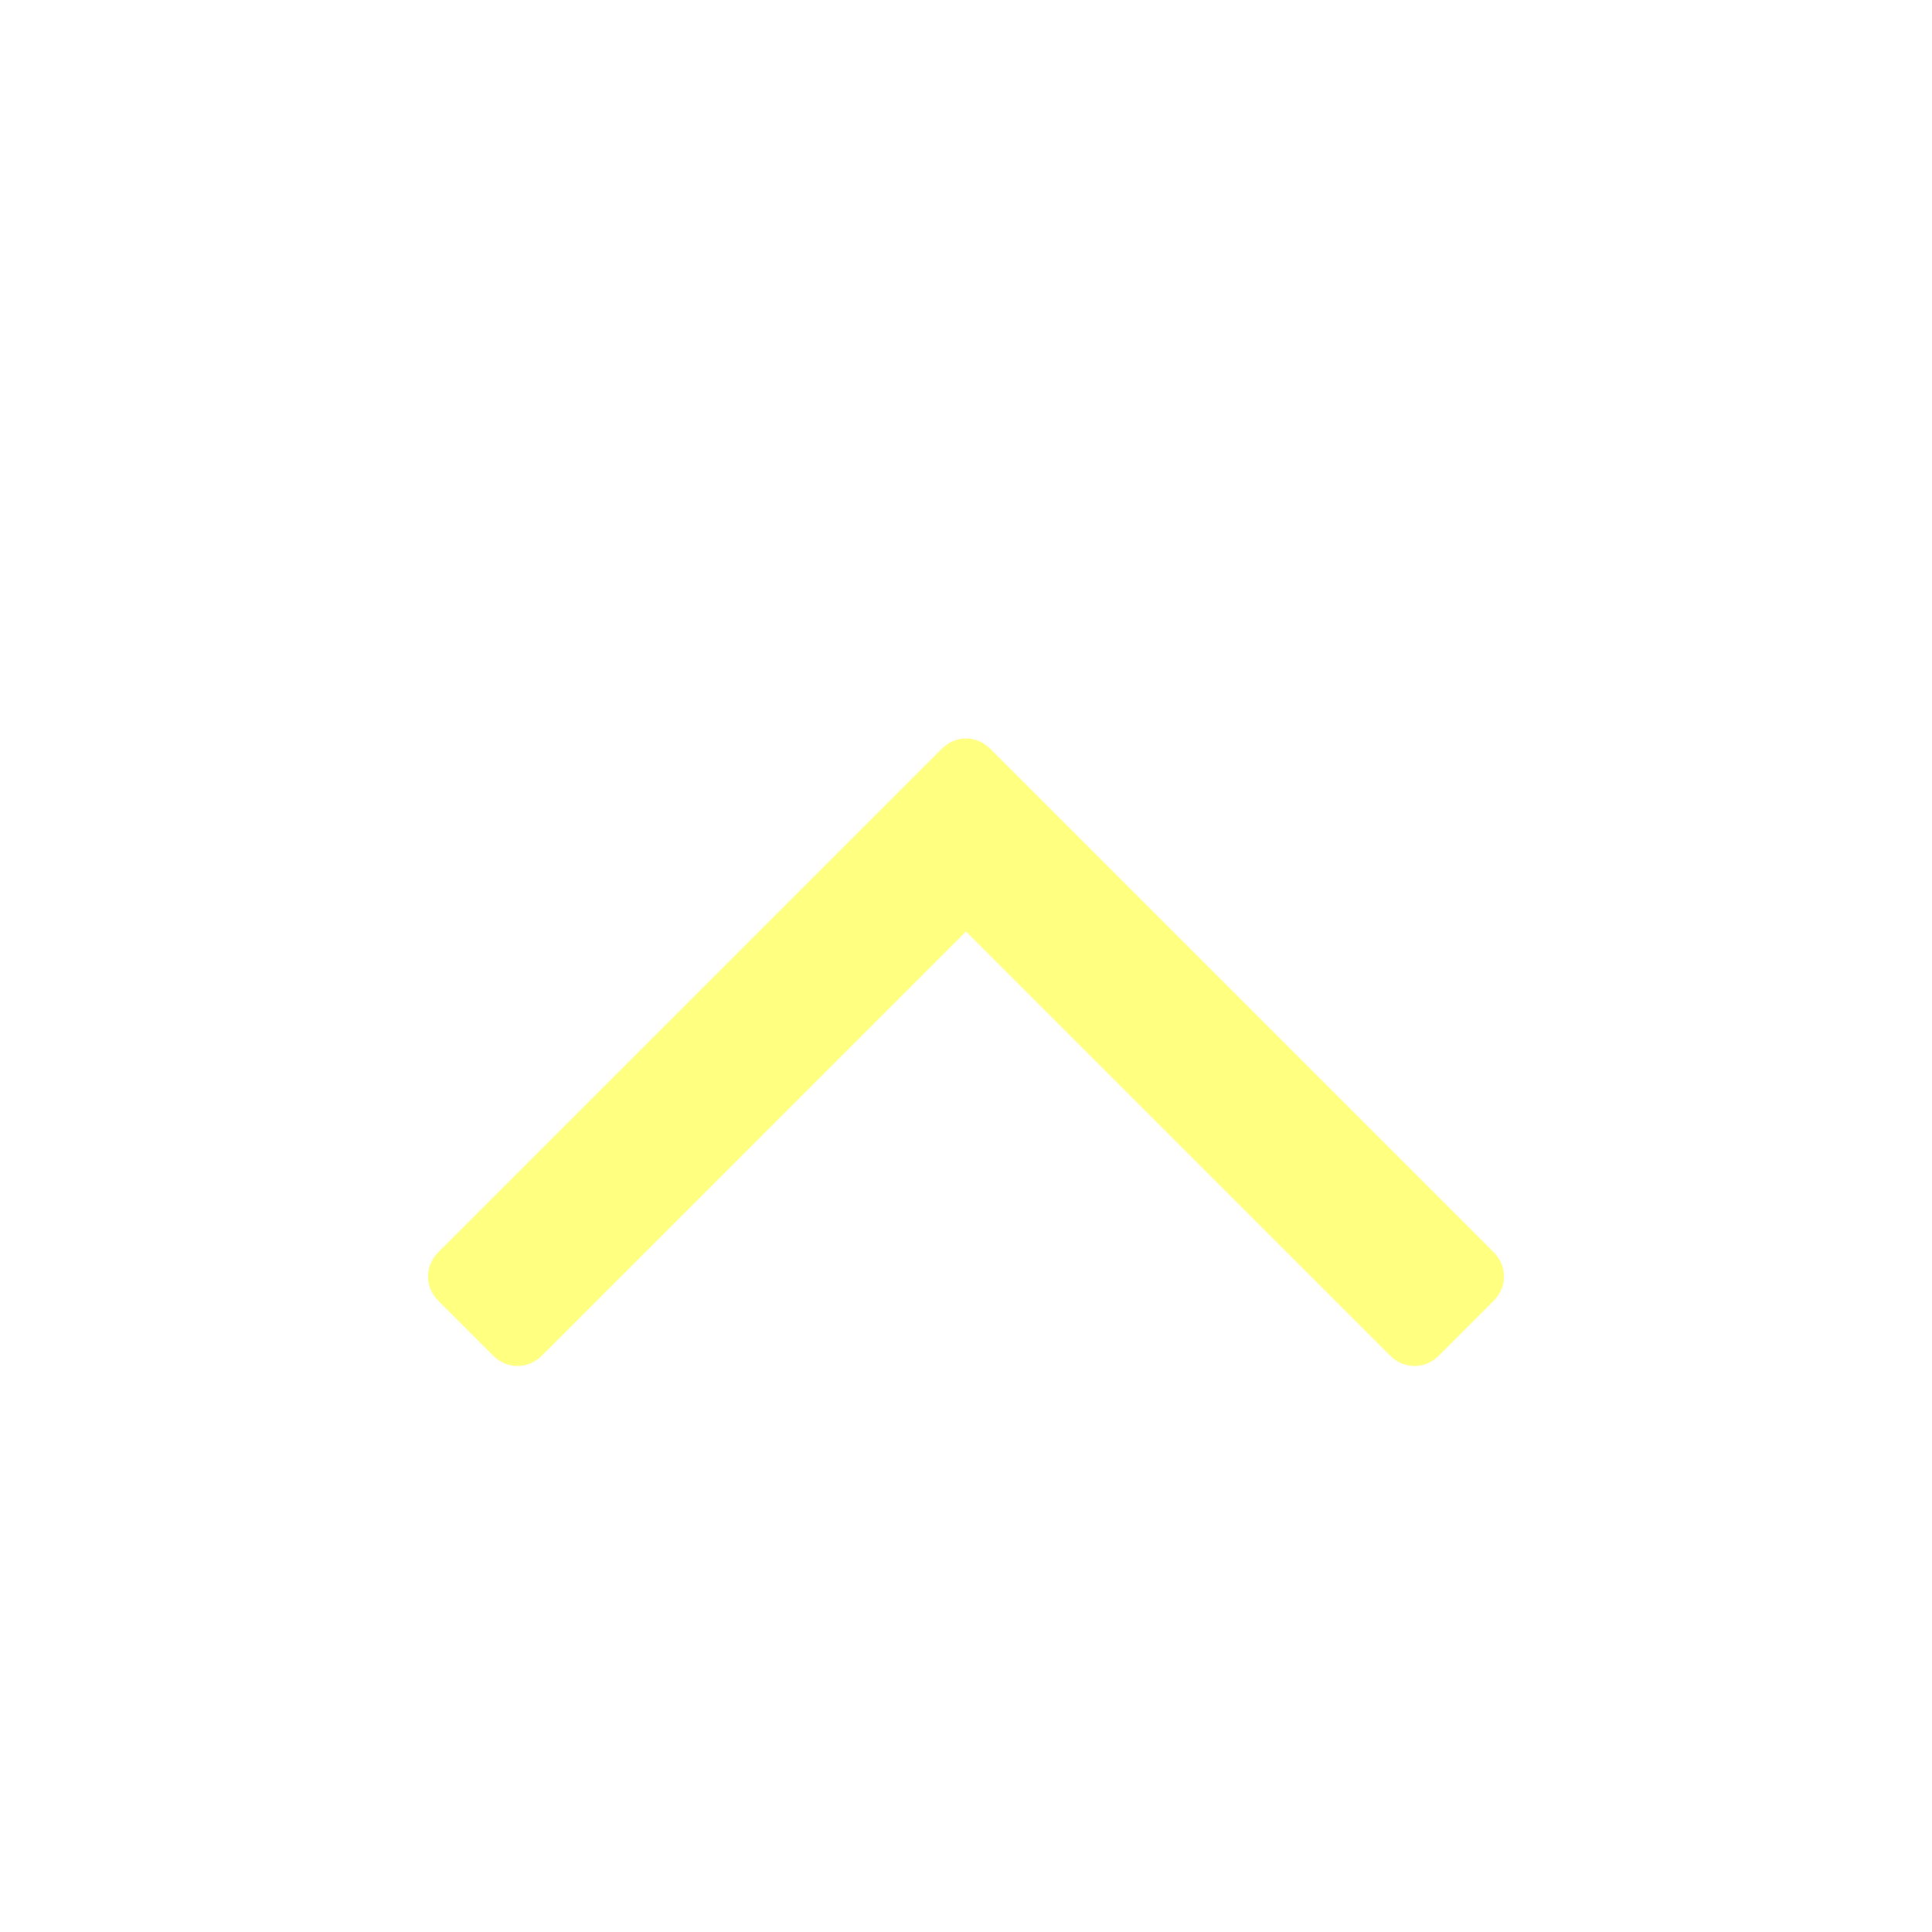
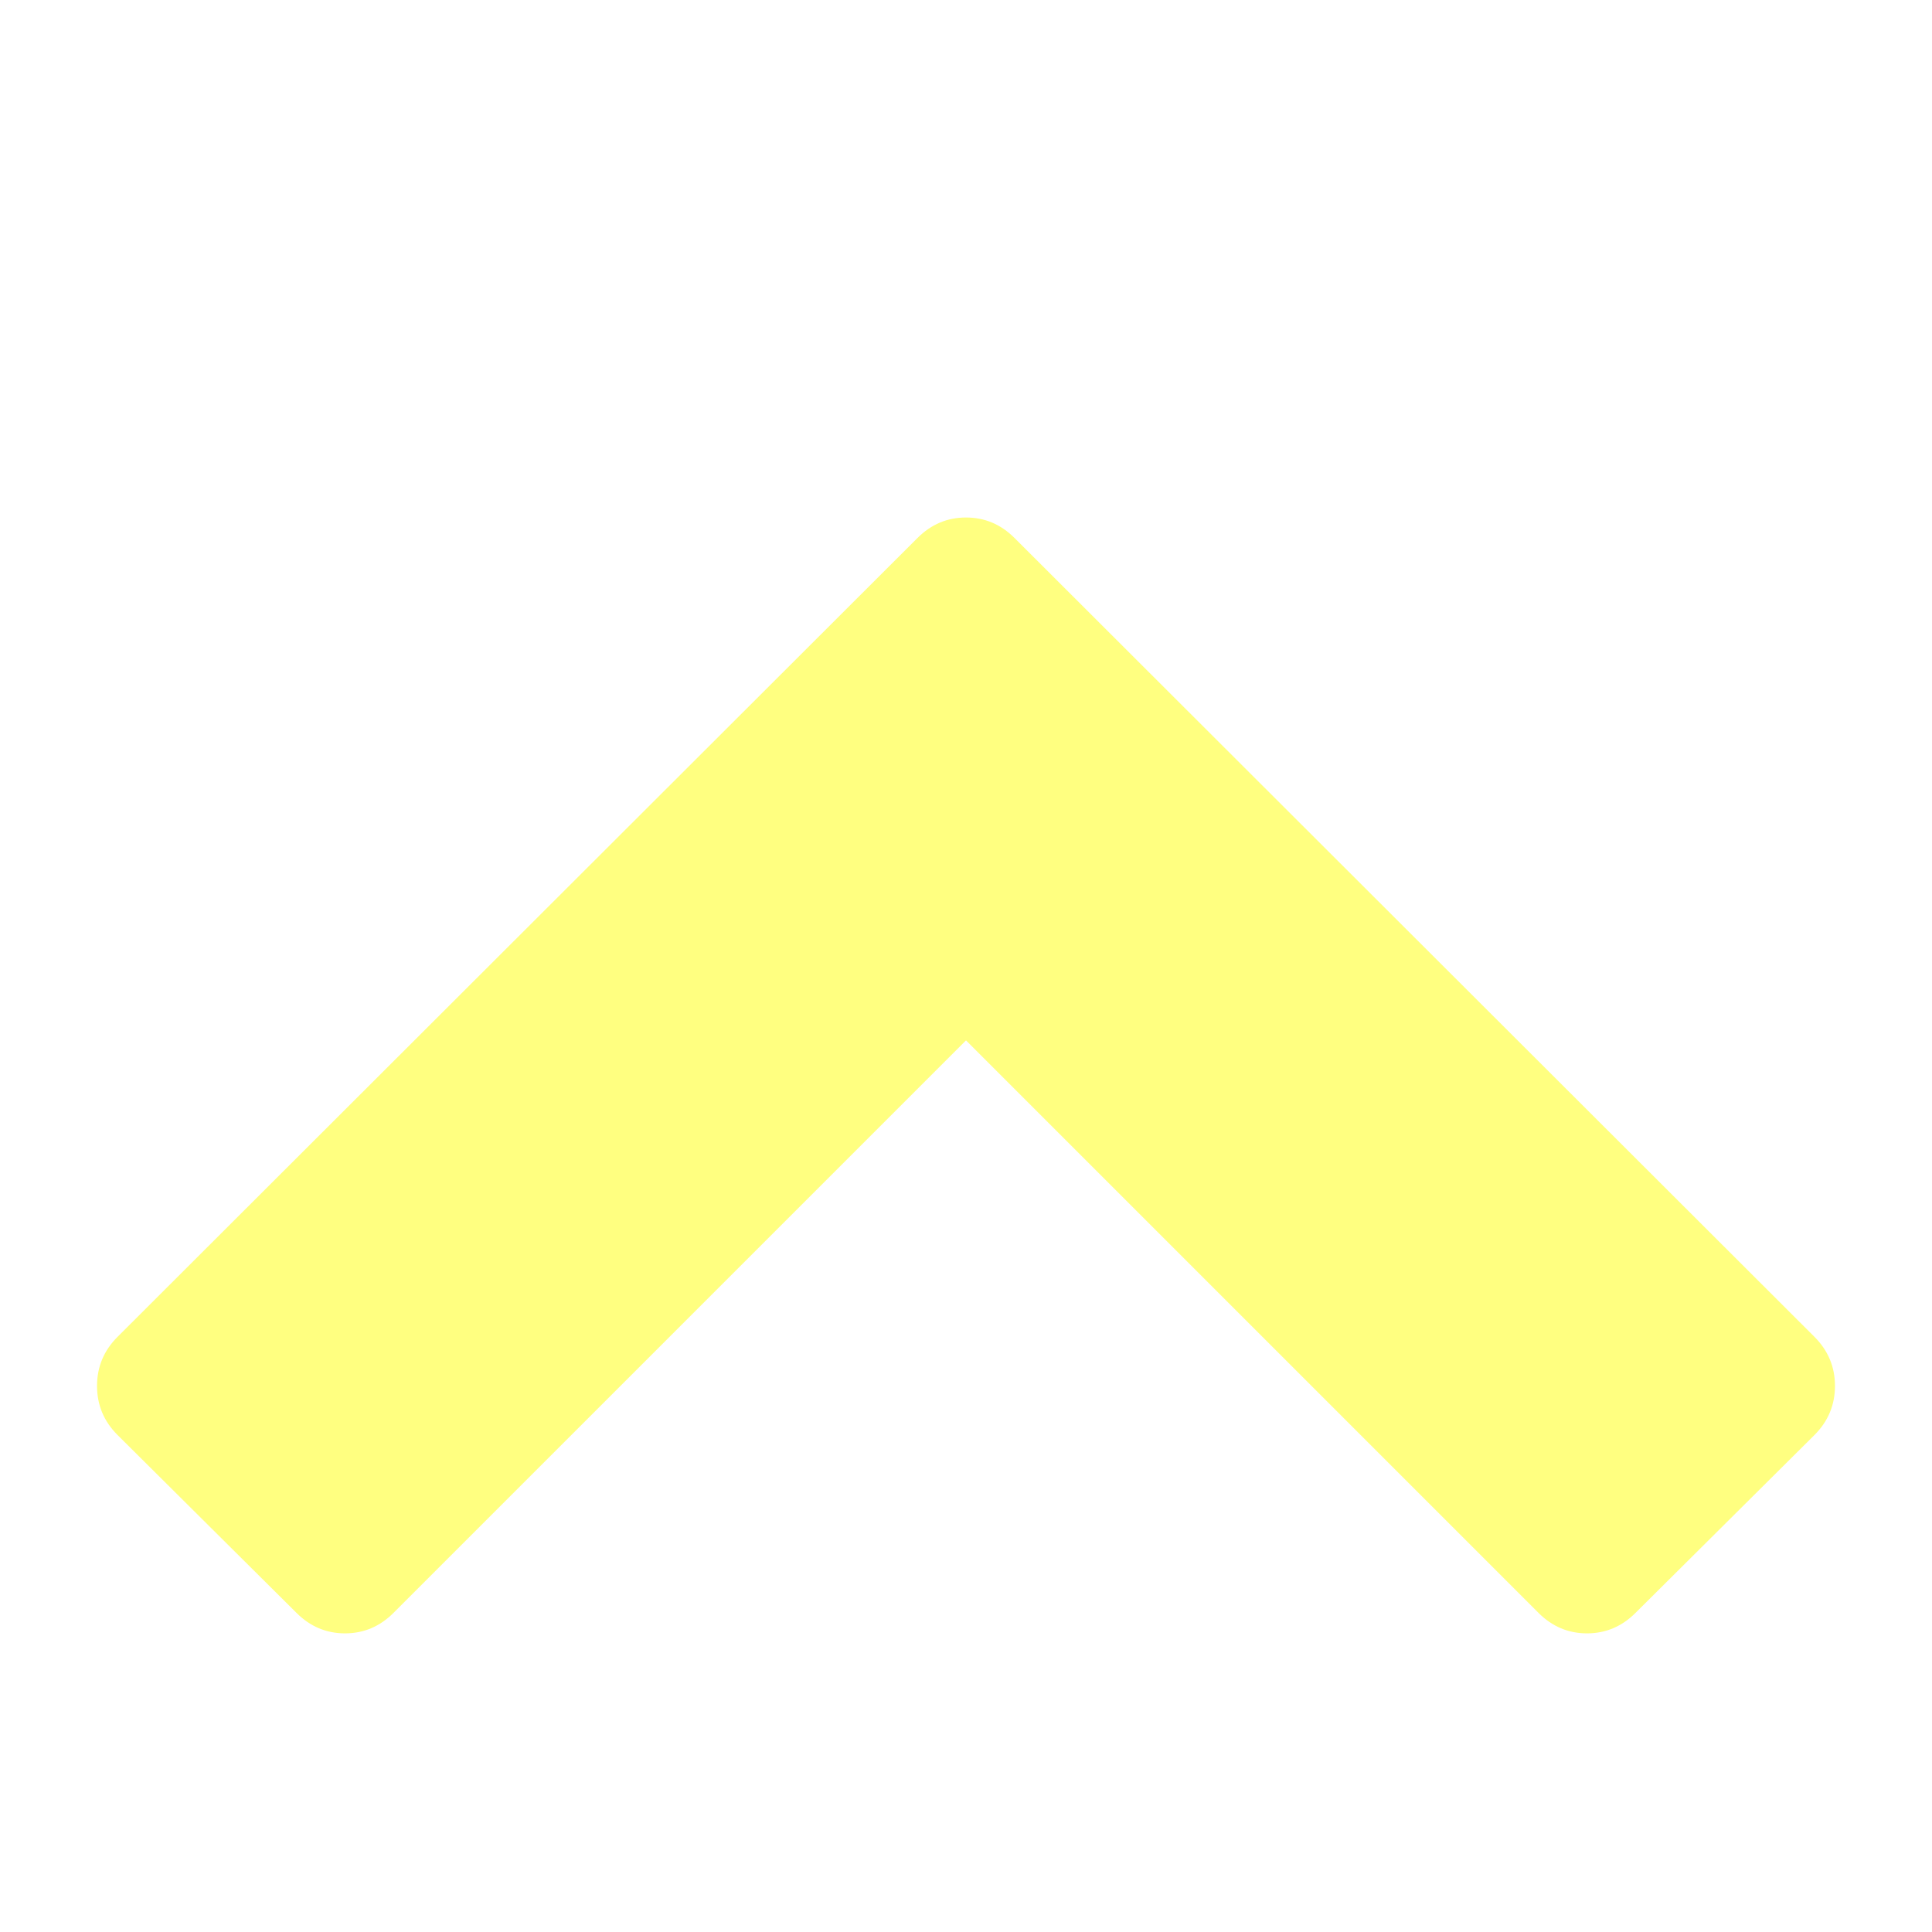
- <svg xmlns="http://www.w3.org/2000/svg" id="SvgjsSvg1001" width="288" height="288" version="1.1">
-   <defs id="SvgjsDefs1002" />
-   <g id="SvgjsG1008" transform="matrix(1,0,0,1,0,0)">
+ <svg xmlns="http://www.w3.org/2000/svg" id="SvgjsSvg1011" width="288" height="288" version="1.1">
+   <defs id="SvgjsDefs1012" />
+   <g id="SvgjsG1013" transform="matrix(1,0,0,1,0,0)">
    <svg width="288" height="288" viewBox="0 0 1792 1792">
-       <path d="M1395 1184q0 13-10 23l-50 50q-10 10-23 10t-23-10l-393-393-393 393q-10 10-23 10t-23-10l-50-50q-10-10-10-23t10-23l466-466q10-10 23-10t23 10l466 466q10 10 10 23z" fill="#ffff80" class="color000 svgShape" data-darkreader-inline-fill="" style="--darkreader-inline-fill:#7f7f00;" />
+       <path d="M1683 1331l-166 165q-19 19-45 19t-45-19l-531-531-531 531q-19 19-45 19t-45-19l-166-165q-19-19-19-45.5t19-45.5l742-741q19-19 45-19t45 19l742 741q19 19 19 45.5t-19 45.5z" fill="#ffff80" class="color000 svgShape" data-darkreader-inline-fill="" style="--darkreader-inline-fill:#7f7f00;" />
    </svg>
  </g>
</svg>
